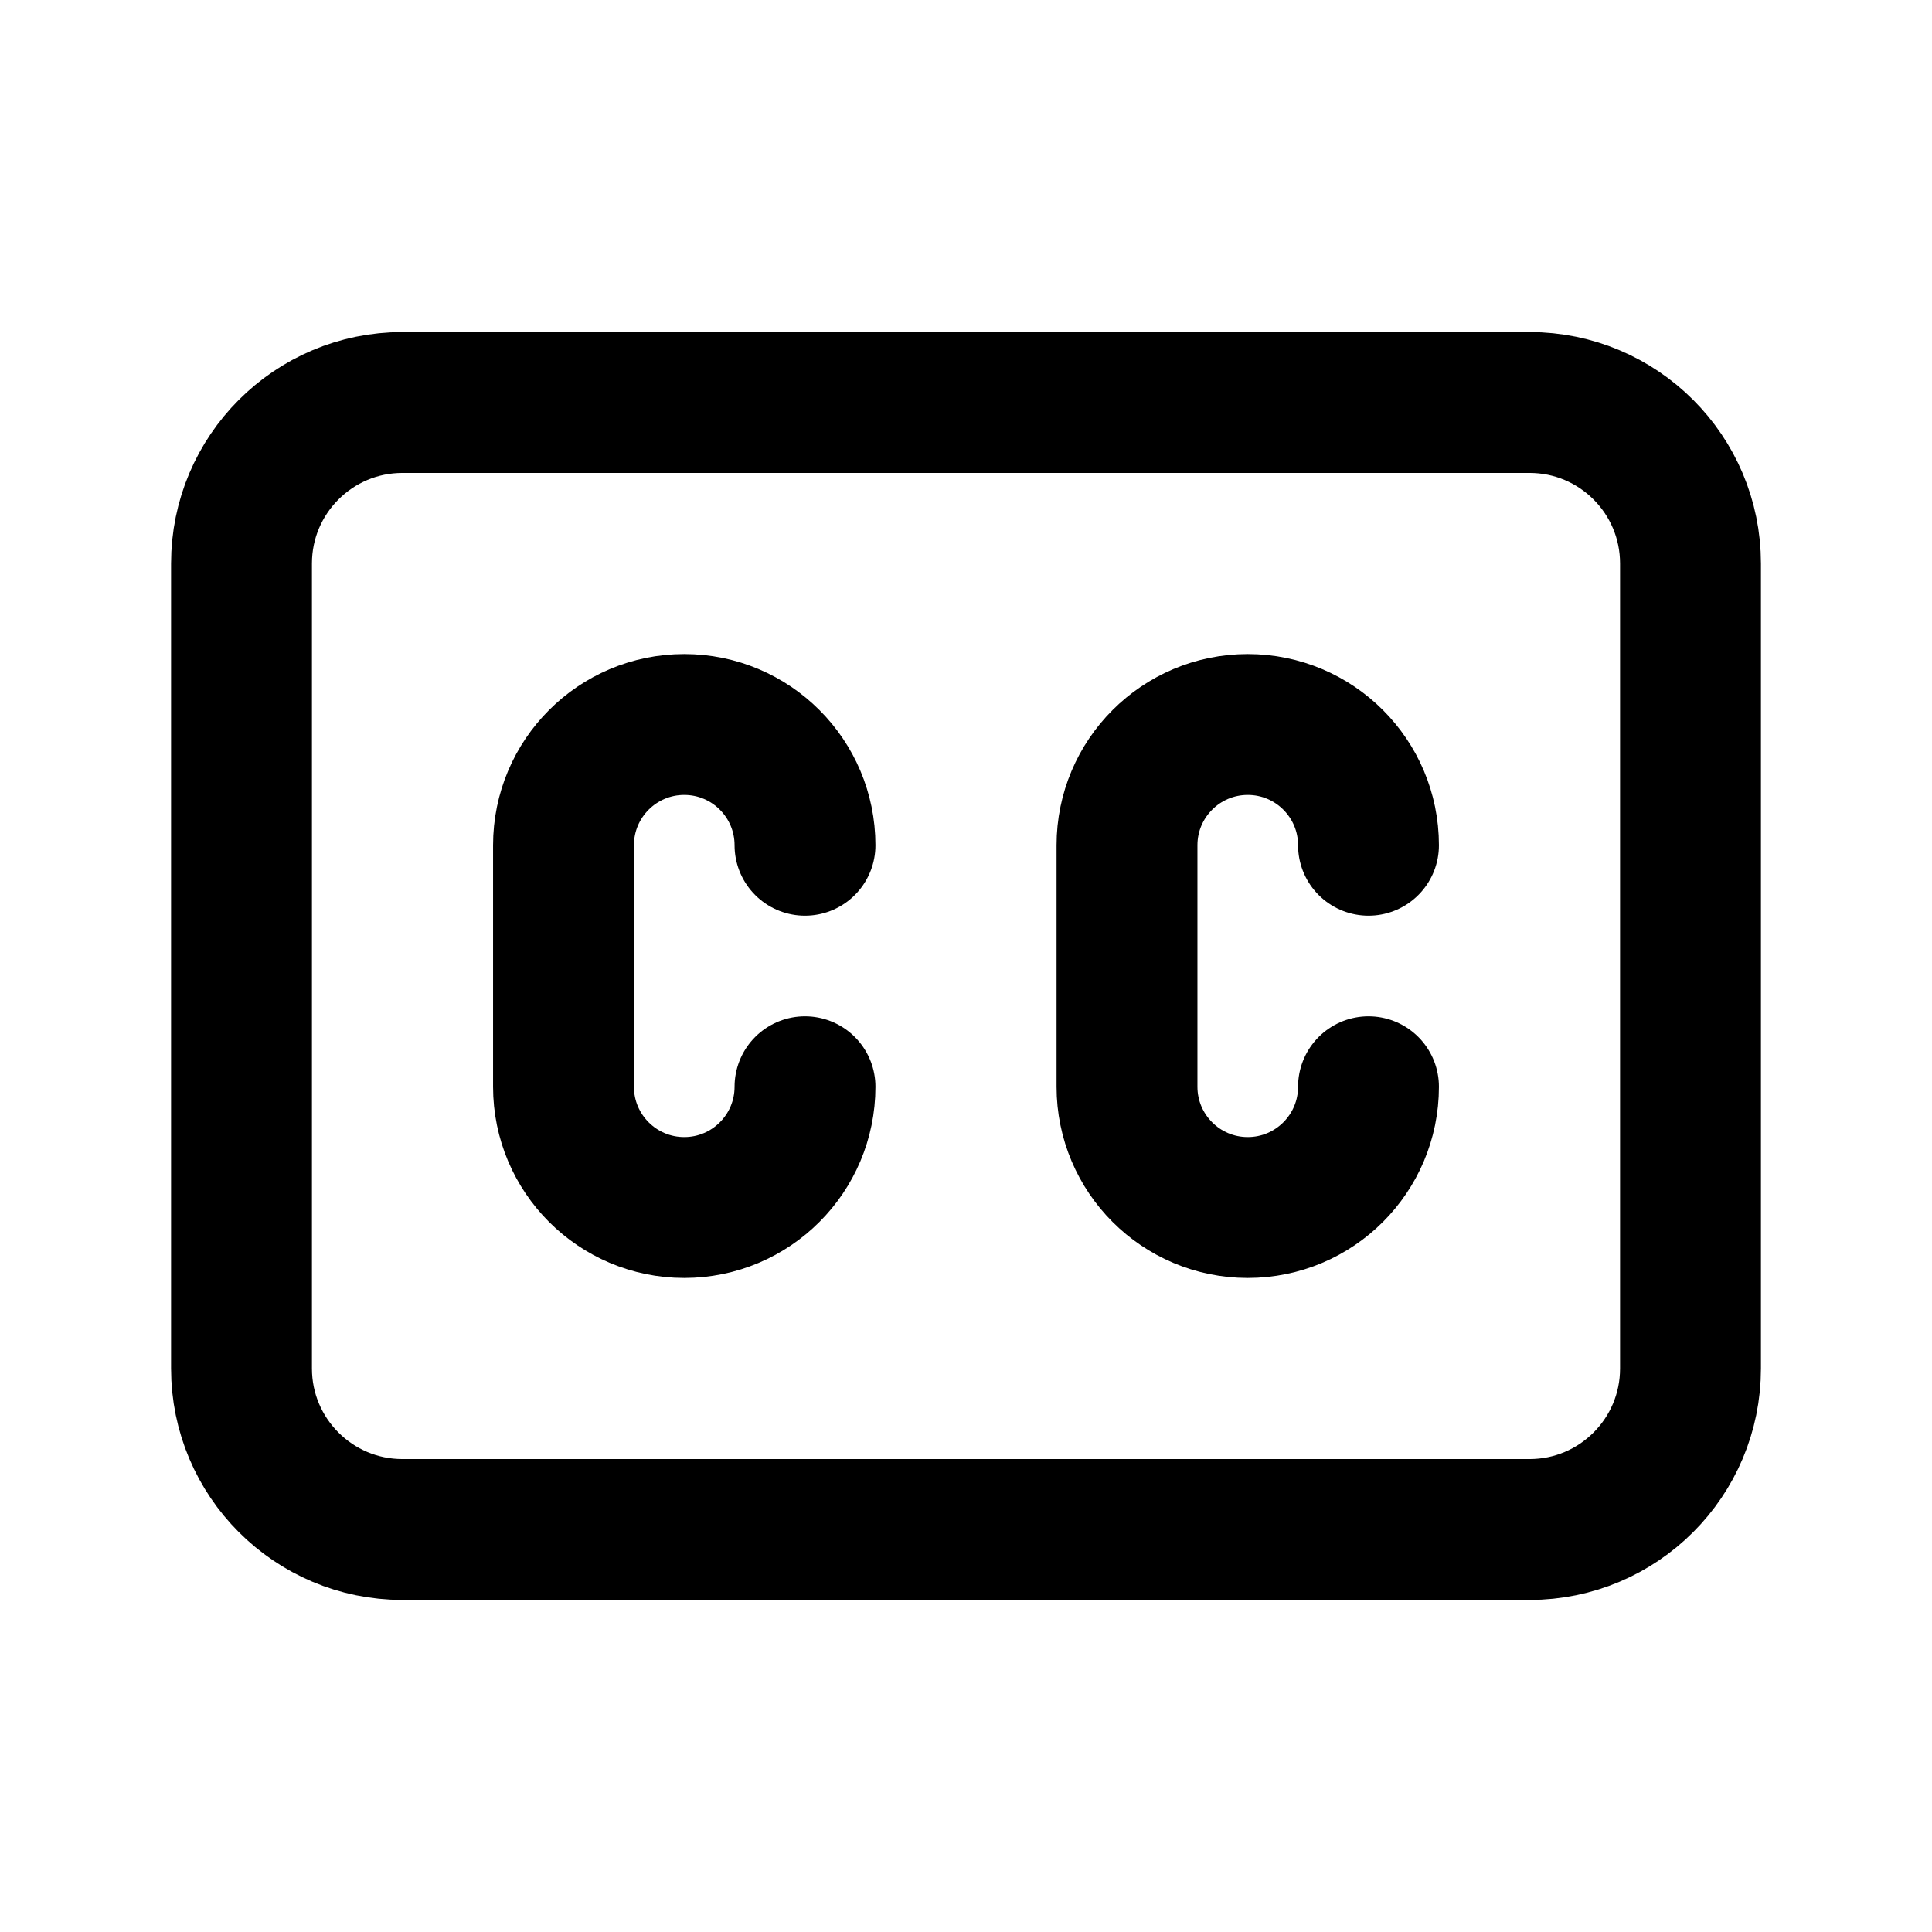
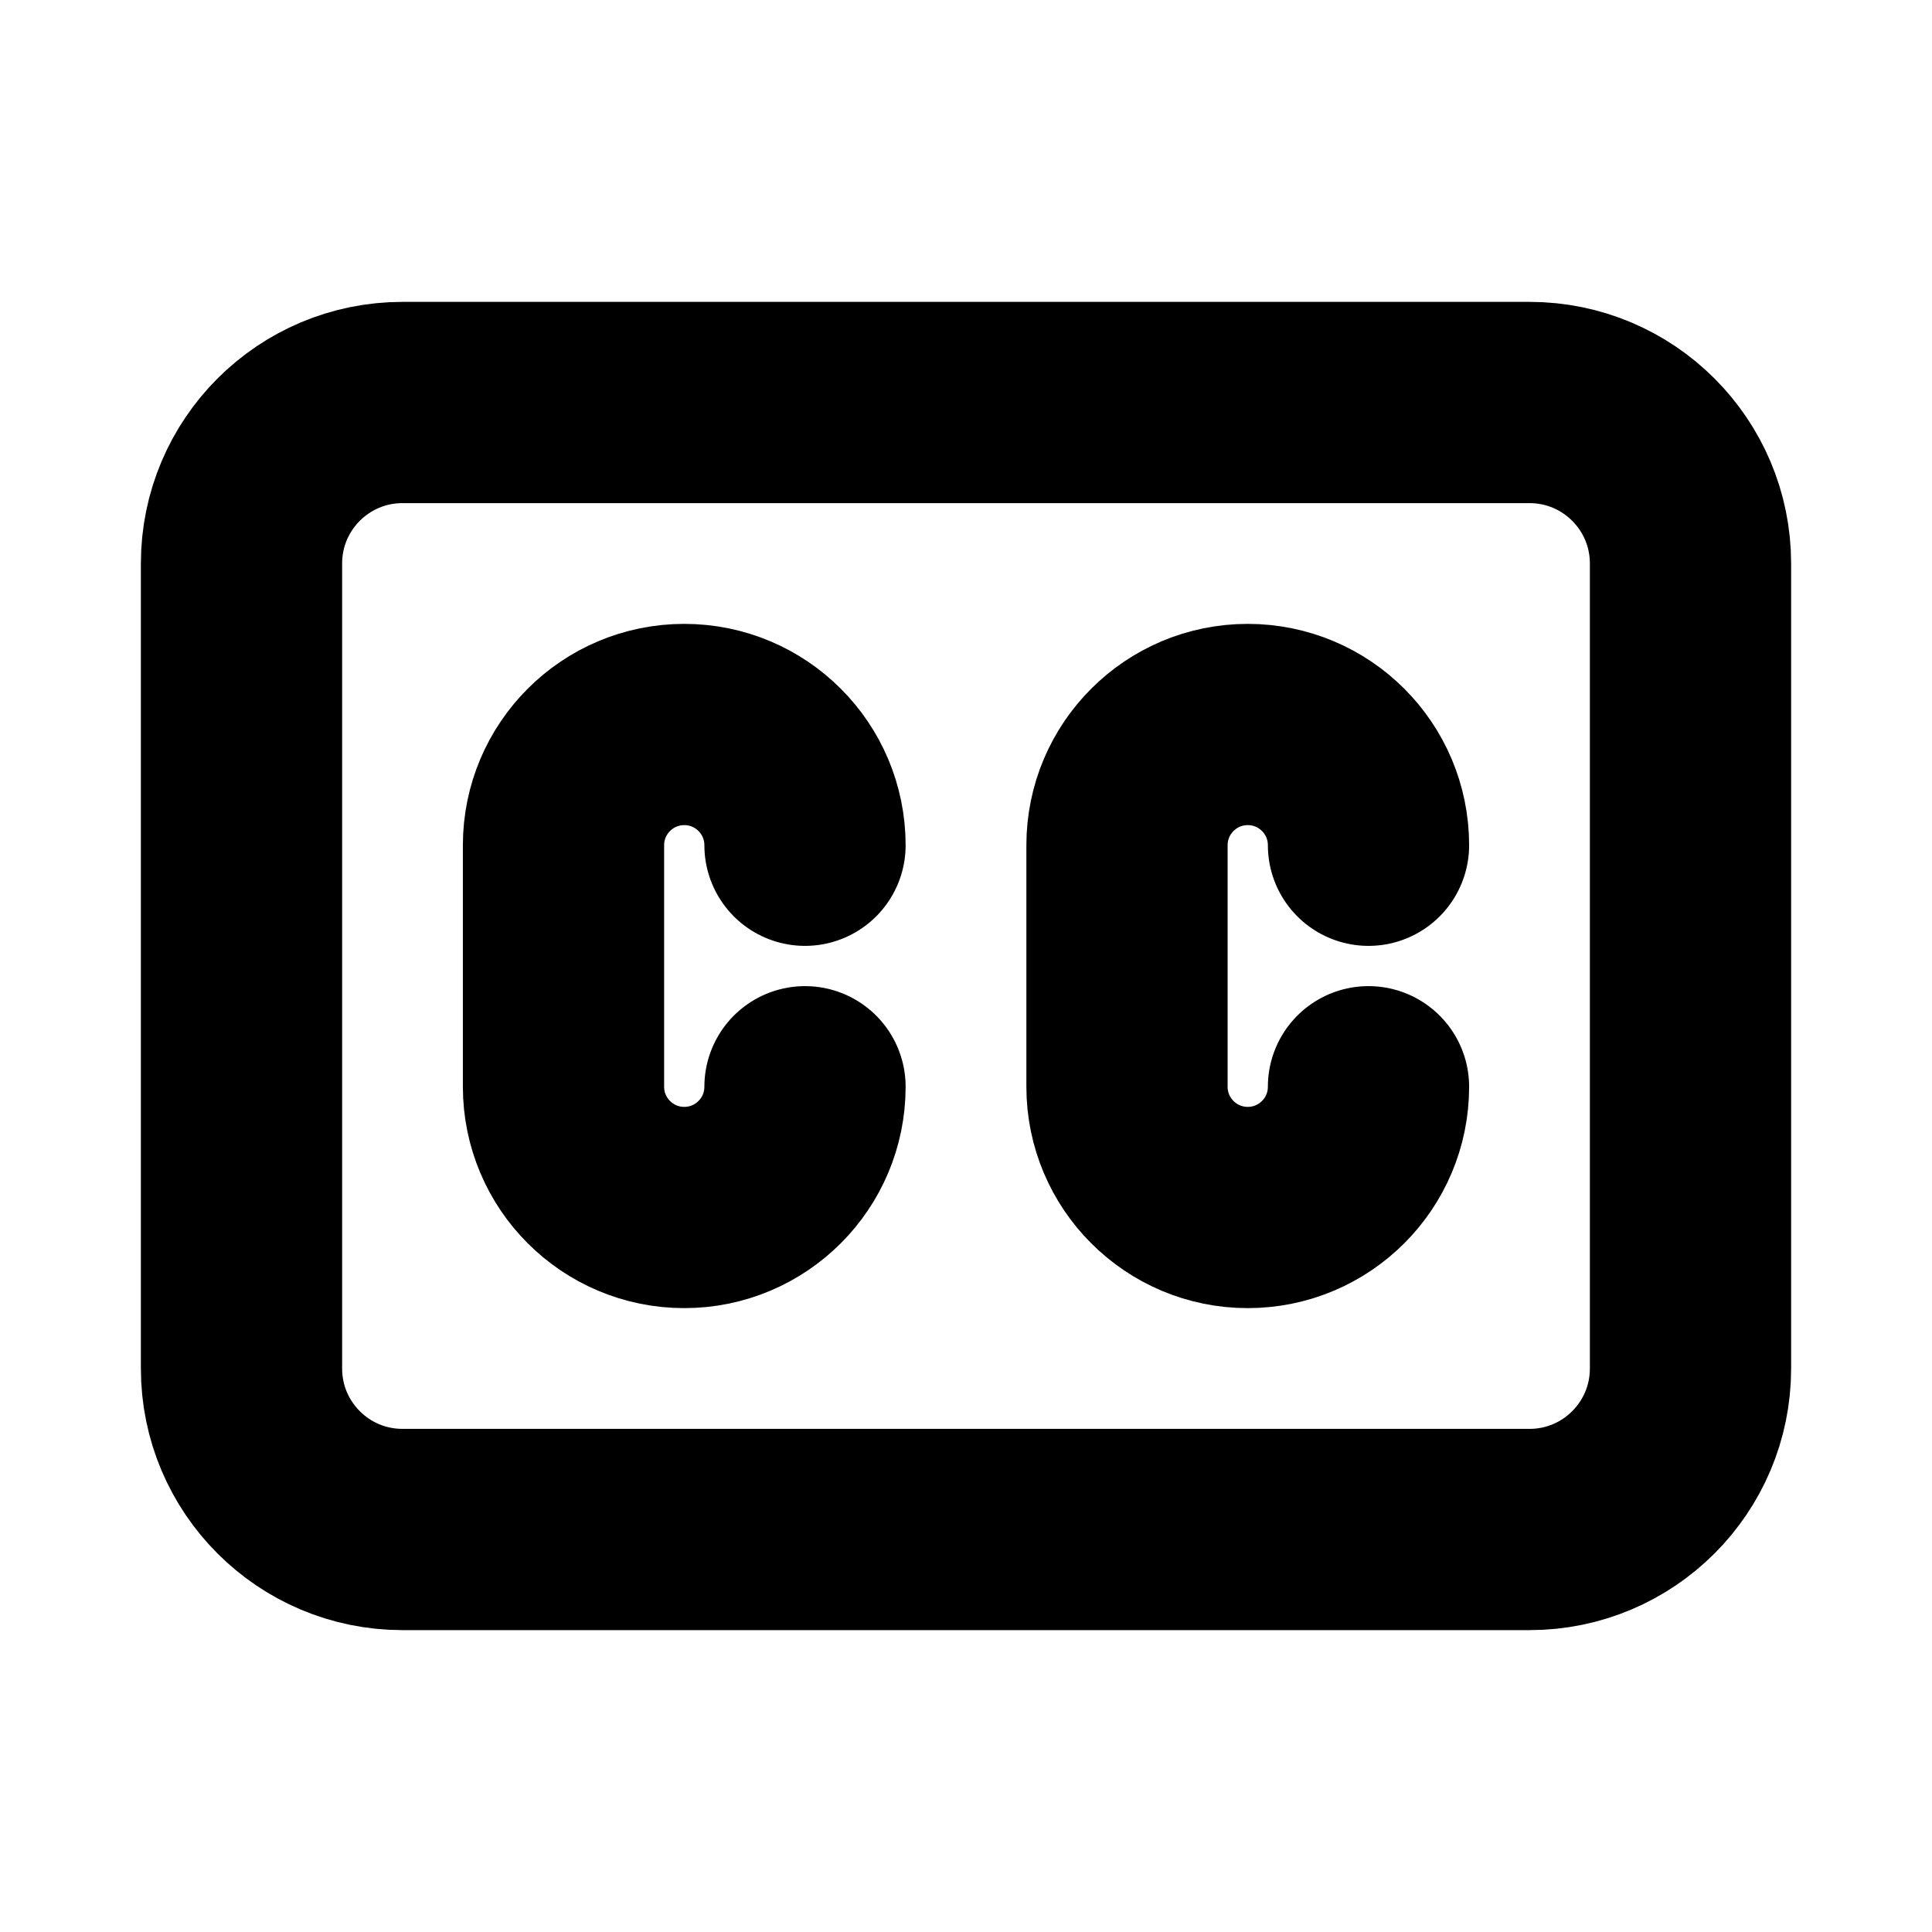
- <svg xmlns="http://www.w3.org/2000/svg" width="24" height="24" viewBox="0 0 24 24" fill="none" stroke="#000000" stroke-width="1.75" stroke-linecap="round" stroke-linejoin="round">
+ <svg xmlns="http://www.w3.org/2000/svg" width="24" height="24" viewBox="0 0 24 24" fill="none" stroke="#000000" stroke-width="2.5" stroke-linecap="round" stroke-linejoin="round">
  <rect x="3" y="5" width="18" height="14" rx="2" />
  <path d="M10 10.5a1.5 1.5 0 0 0-3 0v3a1.5 1.5 0 0 0 3 0" />
  <path d="M17 10.5a1.5 1.5 0 0 0-3 0v3a1.5 1.5 0 0 0 3 0" />
</svg>
